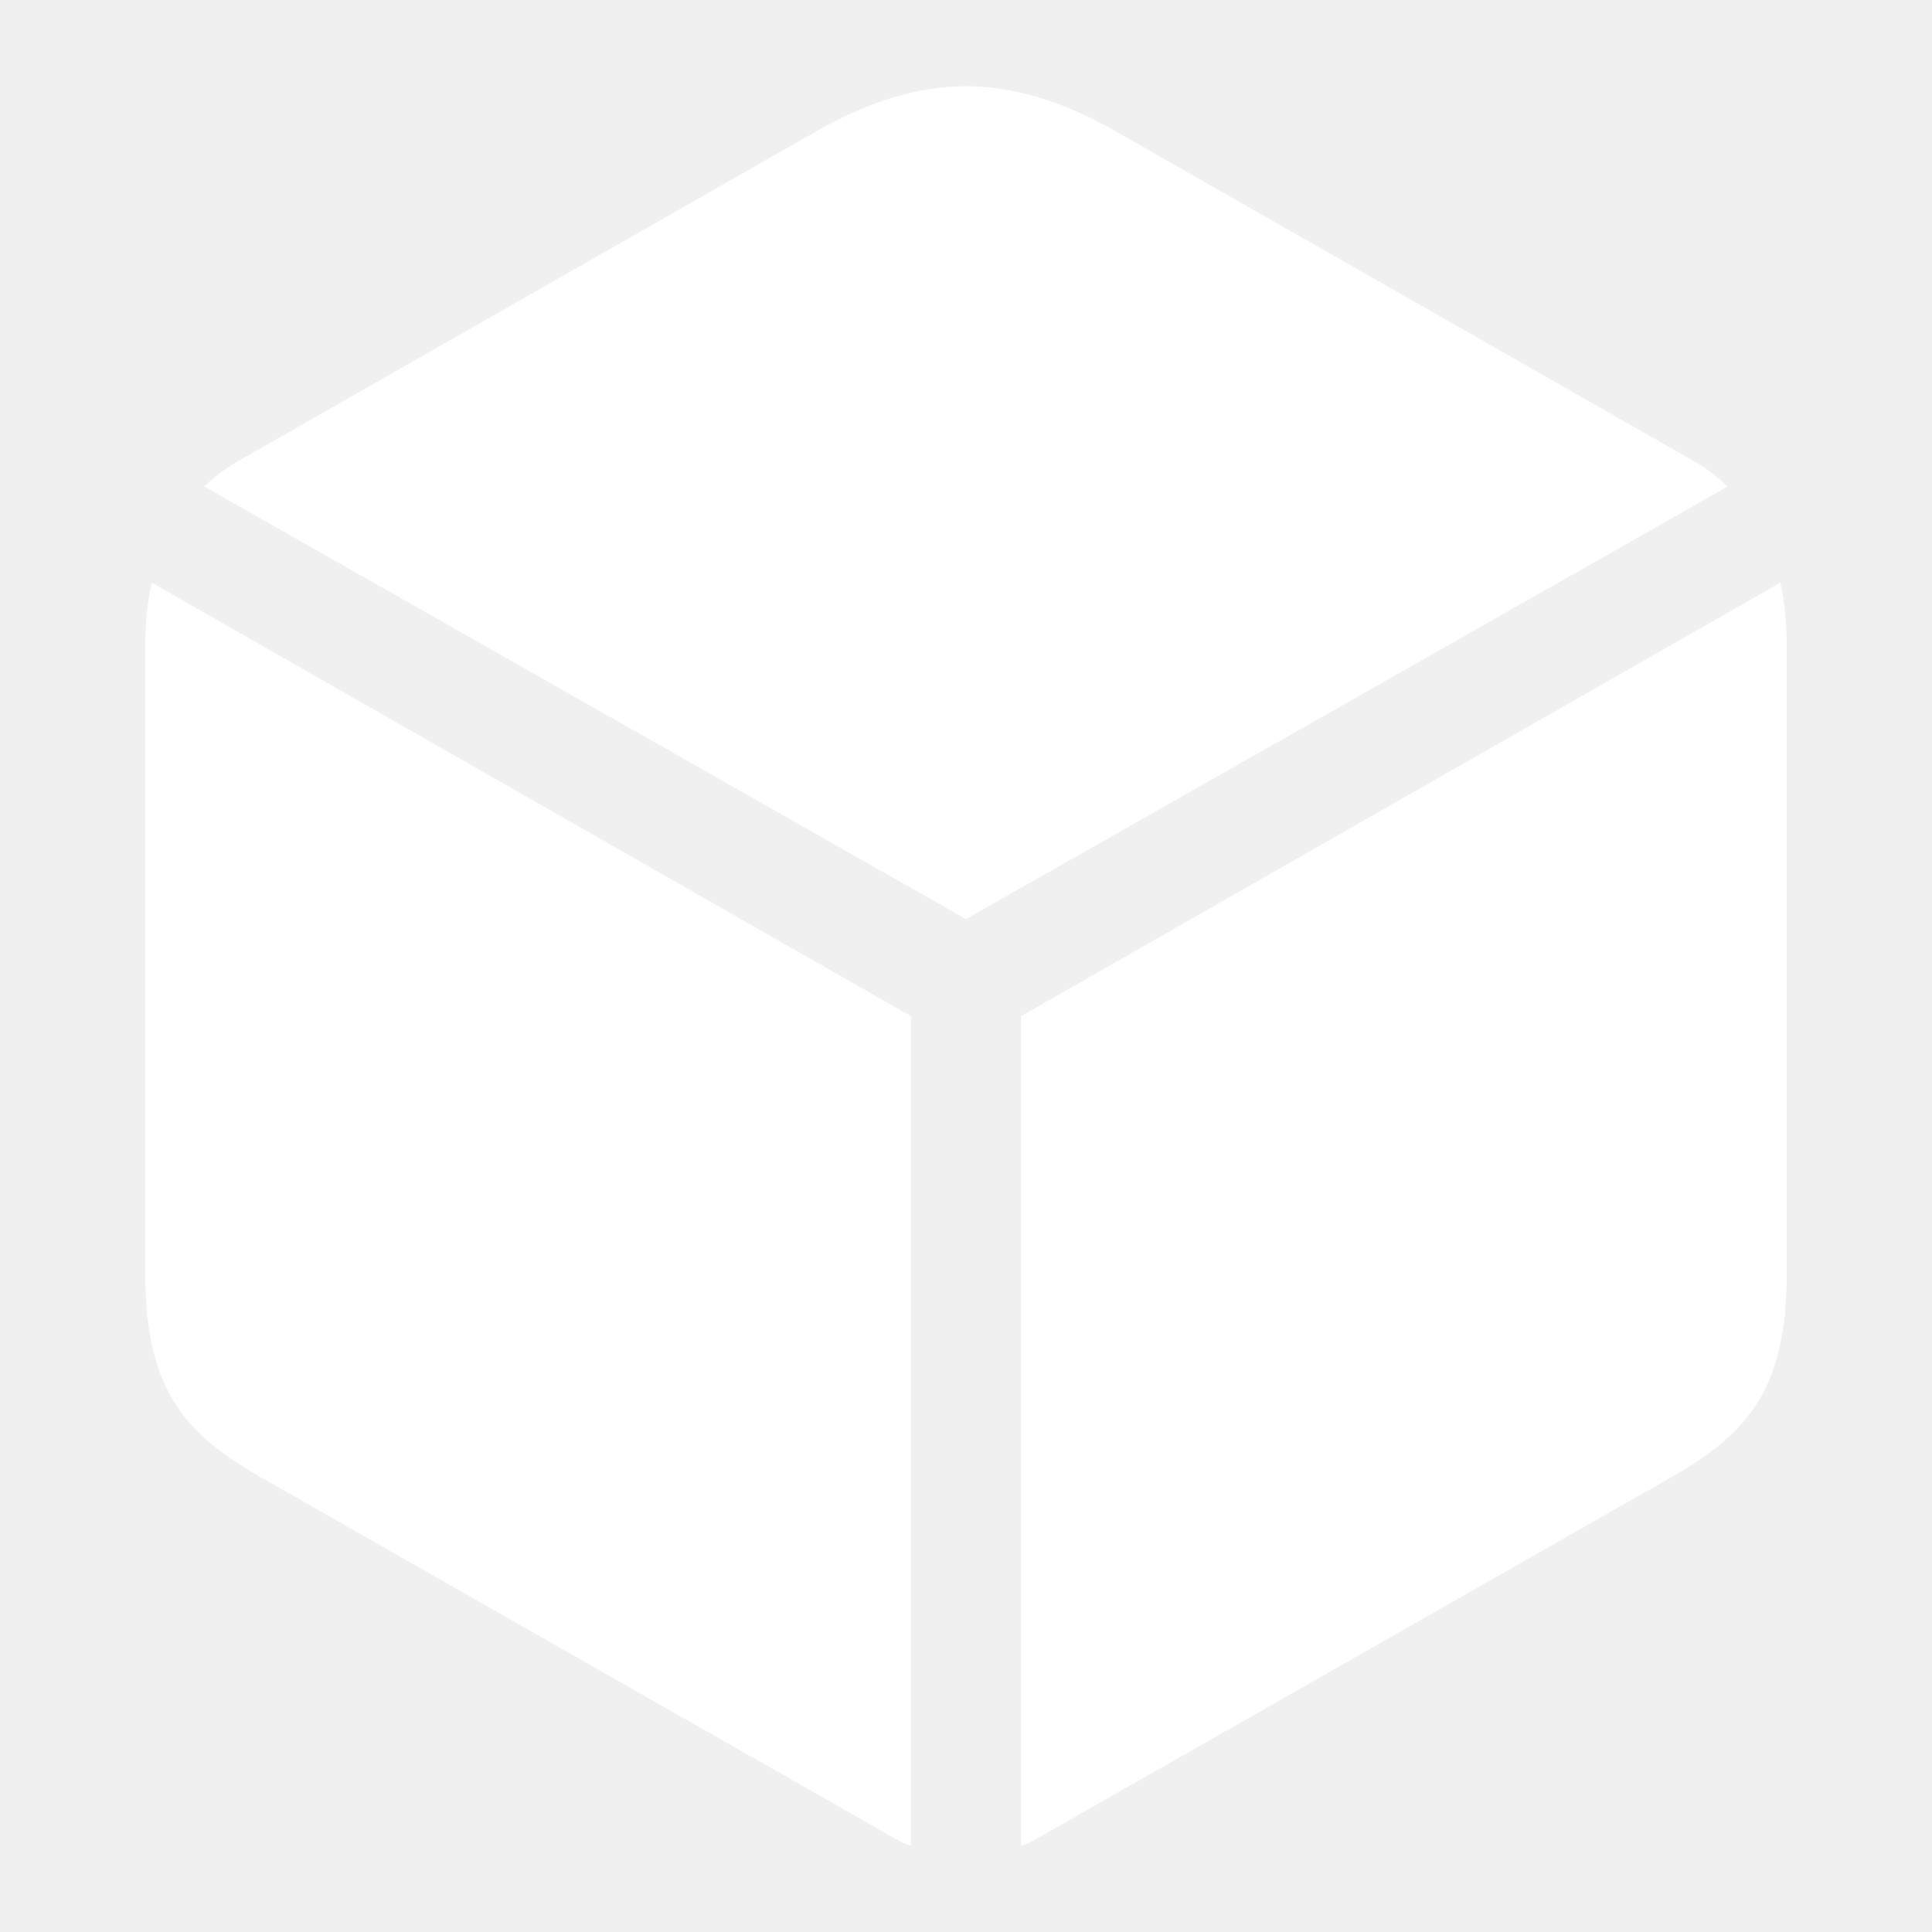
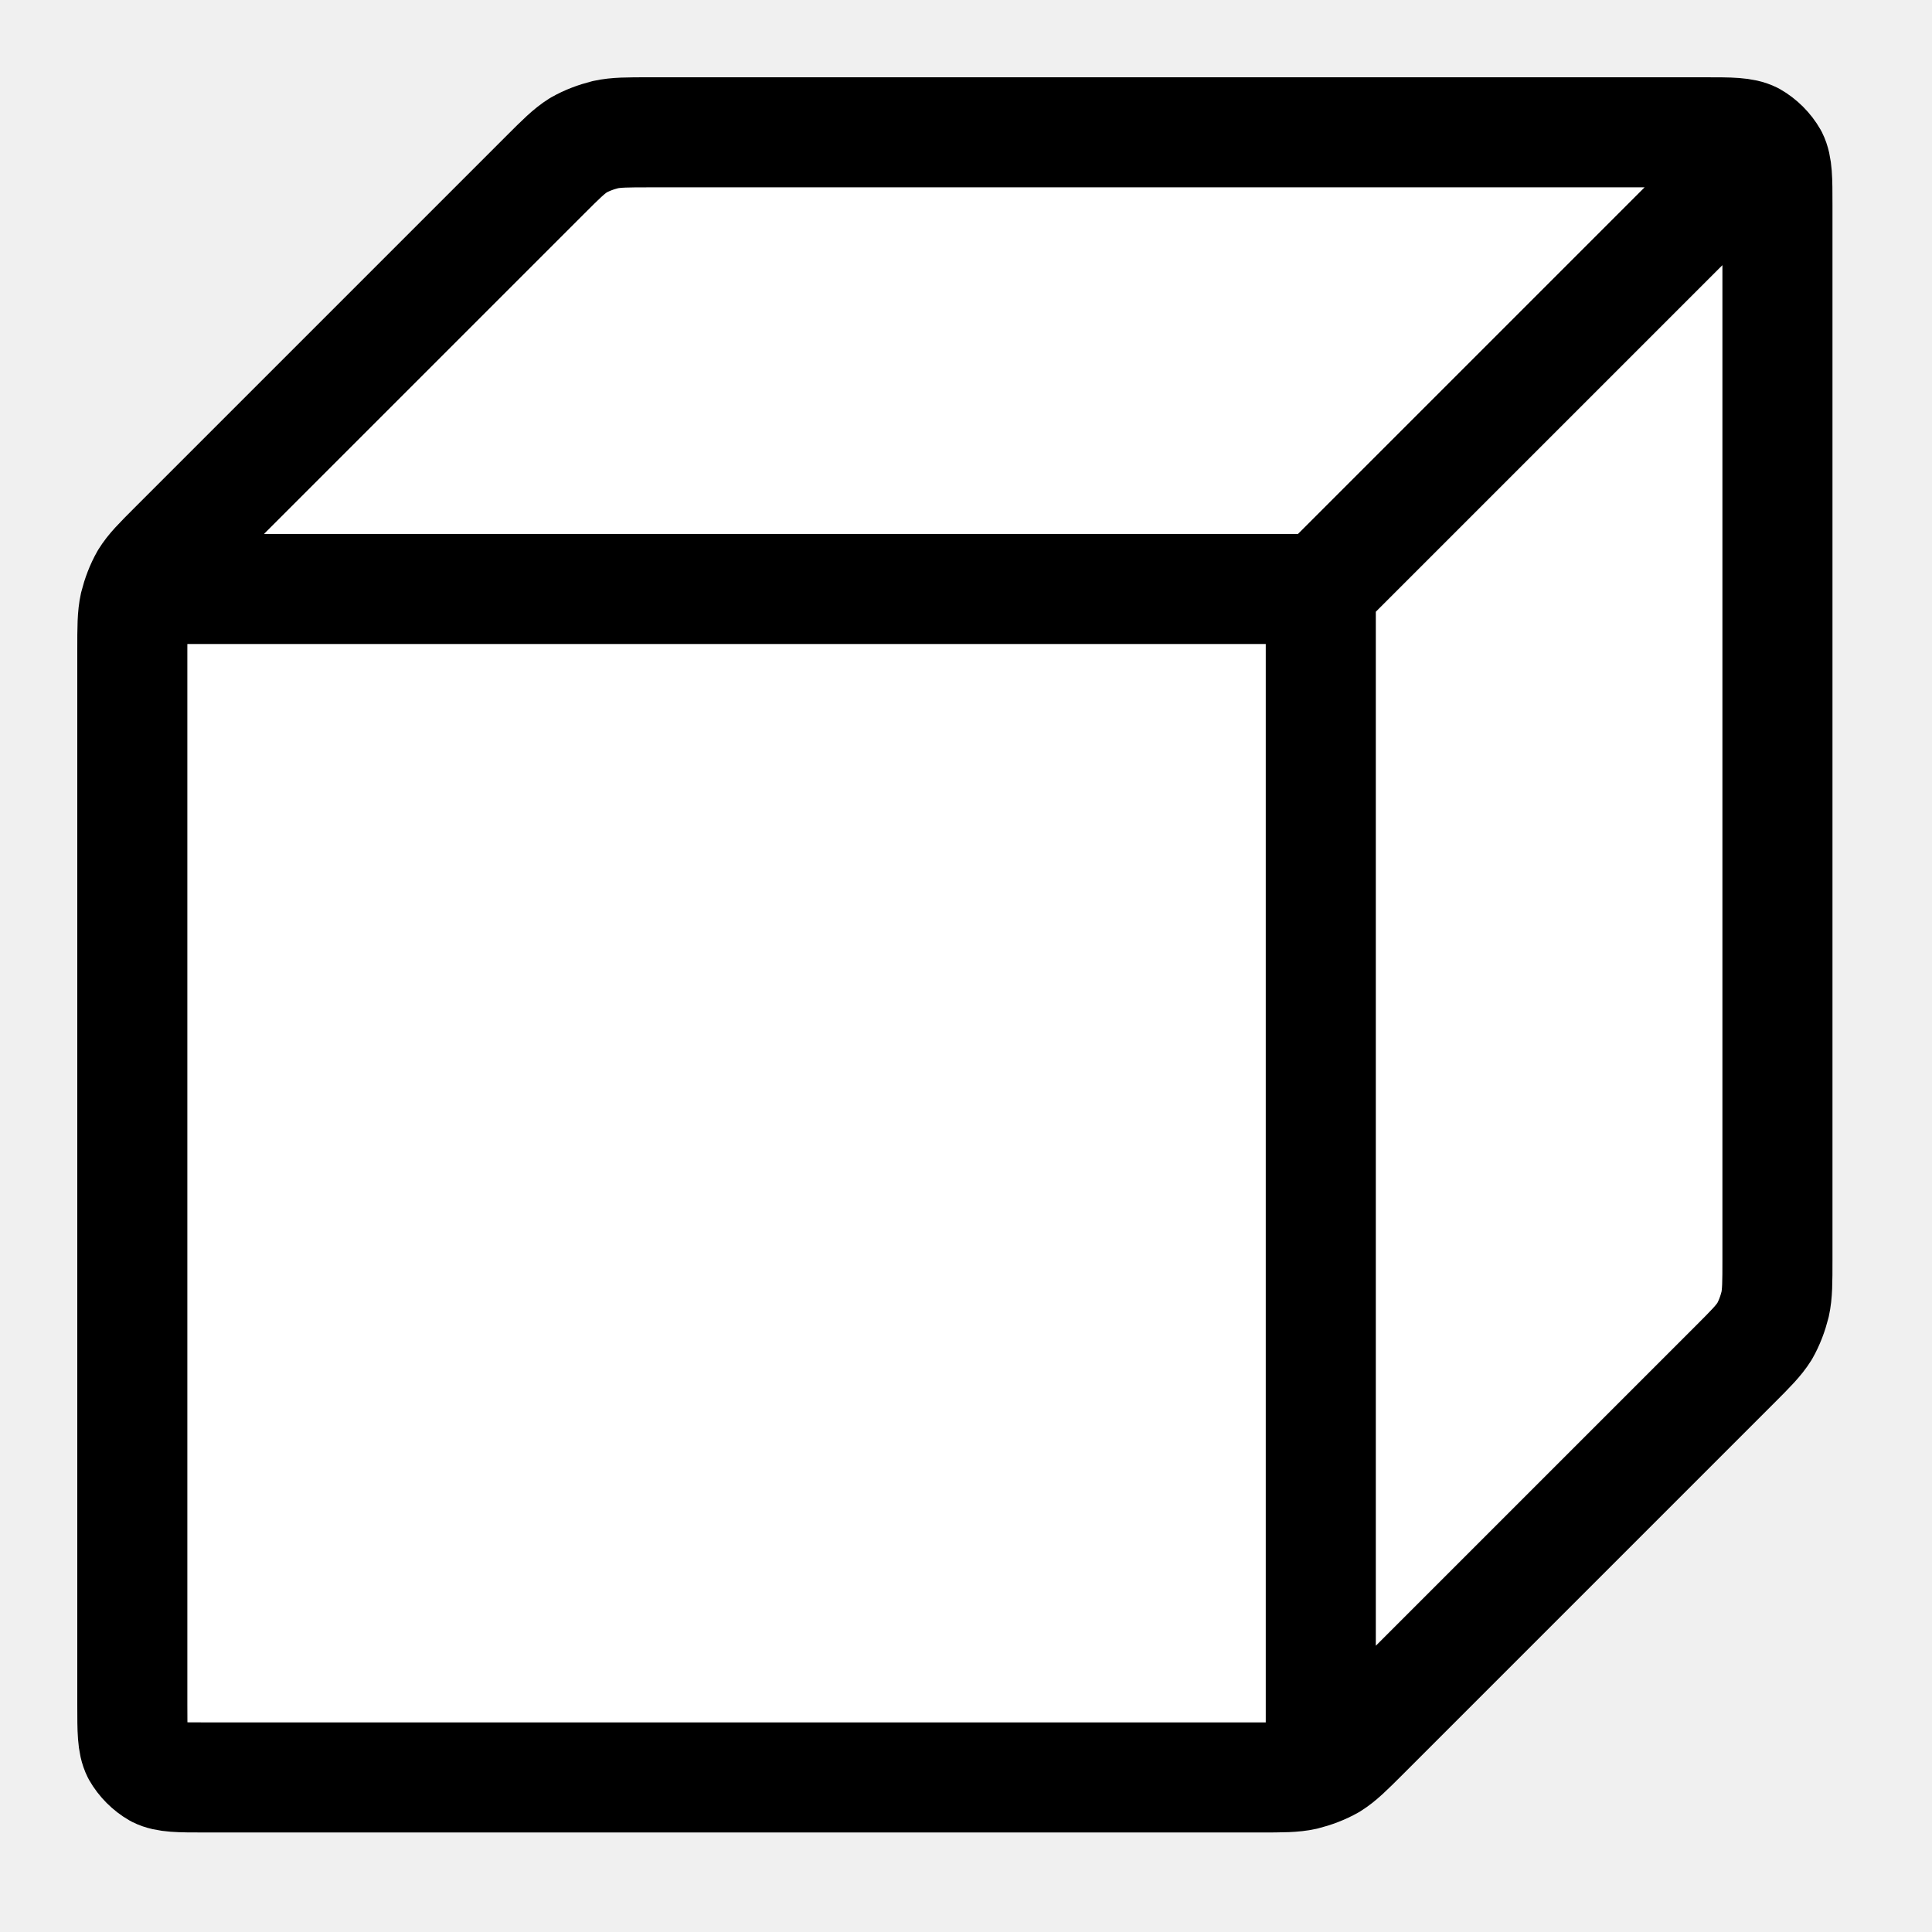
- <svg xmlns="http://www.w3.org/2000/svg" fill="#ffffff" width="50px" height="50px" viewBox="0 0 56 56">
-   <path d="M 28 26.641 L 50.078 14.102 C 49.726 13.75 49.304 13.469 48.789 13.188 L 32.266 3.766 C 30.813 2.945 29.406 2.5 28 2.5 C 26.594 2.5 25.188 2.945 23.734 3.766 L 7.211 13.188 C 6.695 13.469 6.274 13.75 5.922 14.102 Z M 26.406 53.5 L 26.406 29.453 L 4.399 16.891 C 4.281 17.406 4.211 17.969 4.211 18.672 L 4.211 36.93 C 4.211 40.328 5.406 41.594 7.586 42.836 L 25.938 53.289 C 26.102 53.383 26.242 53.453 26.406 53.5 Z M 29.594 53.5 C 29.758 53.453 29.898 53.383 30.063 53.289 L 48.414 42.836 C 50.594 41.594 51.789 40.328 51.789 36.93 L 51.789 18.672 C 51.789 17.969 51.719 17.406 51.602 16.891 L 29.594 29.453 Z" />
+ <svg xmlns="http://www.w3.org/2000/svg" id="svg845" version="1.1" fill="none" viewBox="0 0 1.65 1.65" height="55" width="55">
+   <defs id="defs849" />
+   <path style="fill:#ffffff;stroke:#000000;stroke-width:0.094;stroke-miterlimit:4;stroke-dasharray:none" id="path843" stroke-linejoin="round" stroke-linecap="round" stroke-width="2" stroke="#000000" d="M 0.152,0.503 H 1.128 m 0,0 V 1.479 m 0,-0.976 0.351,-0.351 m 0.039,0.925 V 0.175 c 0,-0.022 0,-0.033 -0.004,-0.041 -0.004,-0.007 -0.01,-0.013 -0.017,-0.017 -0.008,-0.004 -0.019,-0.004 -0.041,-0.004 H 0.555 c -0.019,0 -0.029,0 -0.038,0.002 -0.008,0.002 -0.016,0.005 -0.023,0.009 -0.008,0.005 -0.015,0.012 -0.028,0.025 l -0.317,0.317 c -0.014,0.014 -0.02,0.02 -0.025,0.028 -0.004,0.007 -0.007,0.015 -0.009,0.023 -0.002,0.009 -0.002,0.019 -0.002,0.038 V 1.456 c 0,0.022 0,0.033 0.004,0.041 0.004,0.007 0.01,0.013 0.017,0.017 0.008,0.004 0.019,0.004 0.041,0.004 H 1.076 c 0.019,0 0.029,0 0.038,-0.002 0.008,-0.002 0.016,-0.005 0.023,-0.009 0.008,-0.005 0.015,-0.012 0.028,-0.025 l 0.317,-0.317 c 0.013,-0.013 0.02,-0.02 0.025,-0.028 0.004,-0.007 0.007,-0.015 0.009,-0.023 0.002,-0.009 0.002,-0.019 0.002,-0.038 z" />
</svg>
